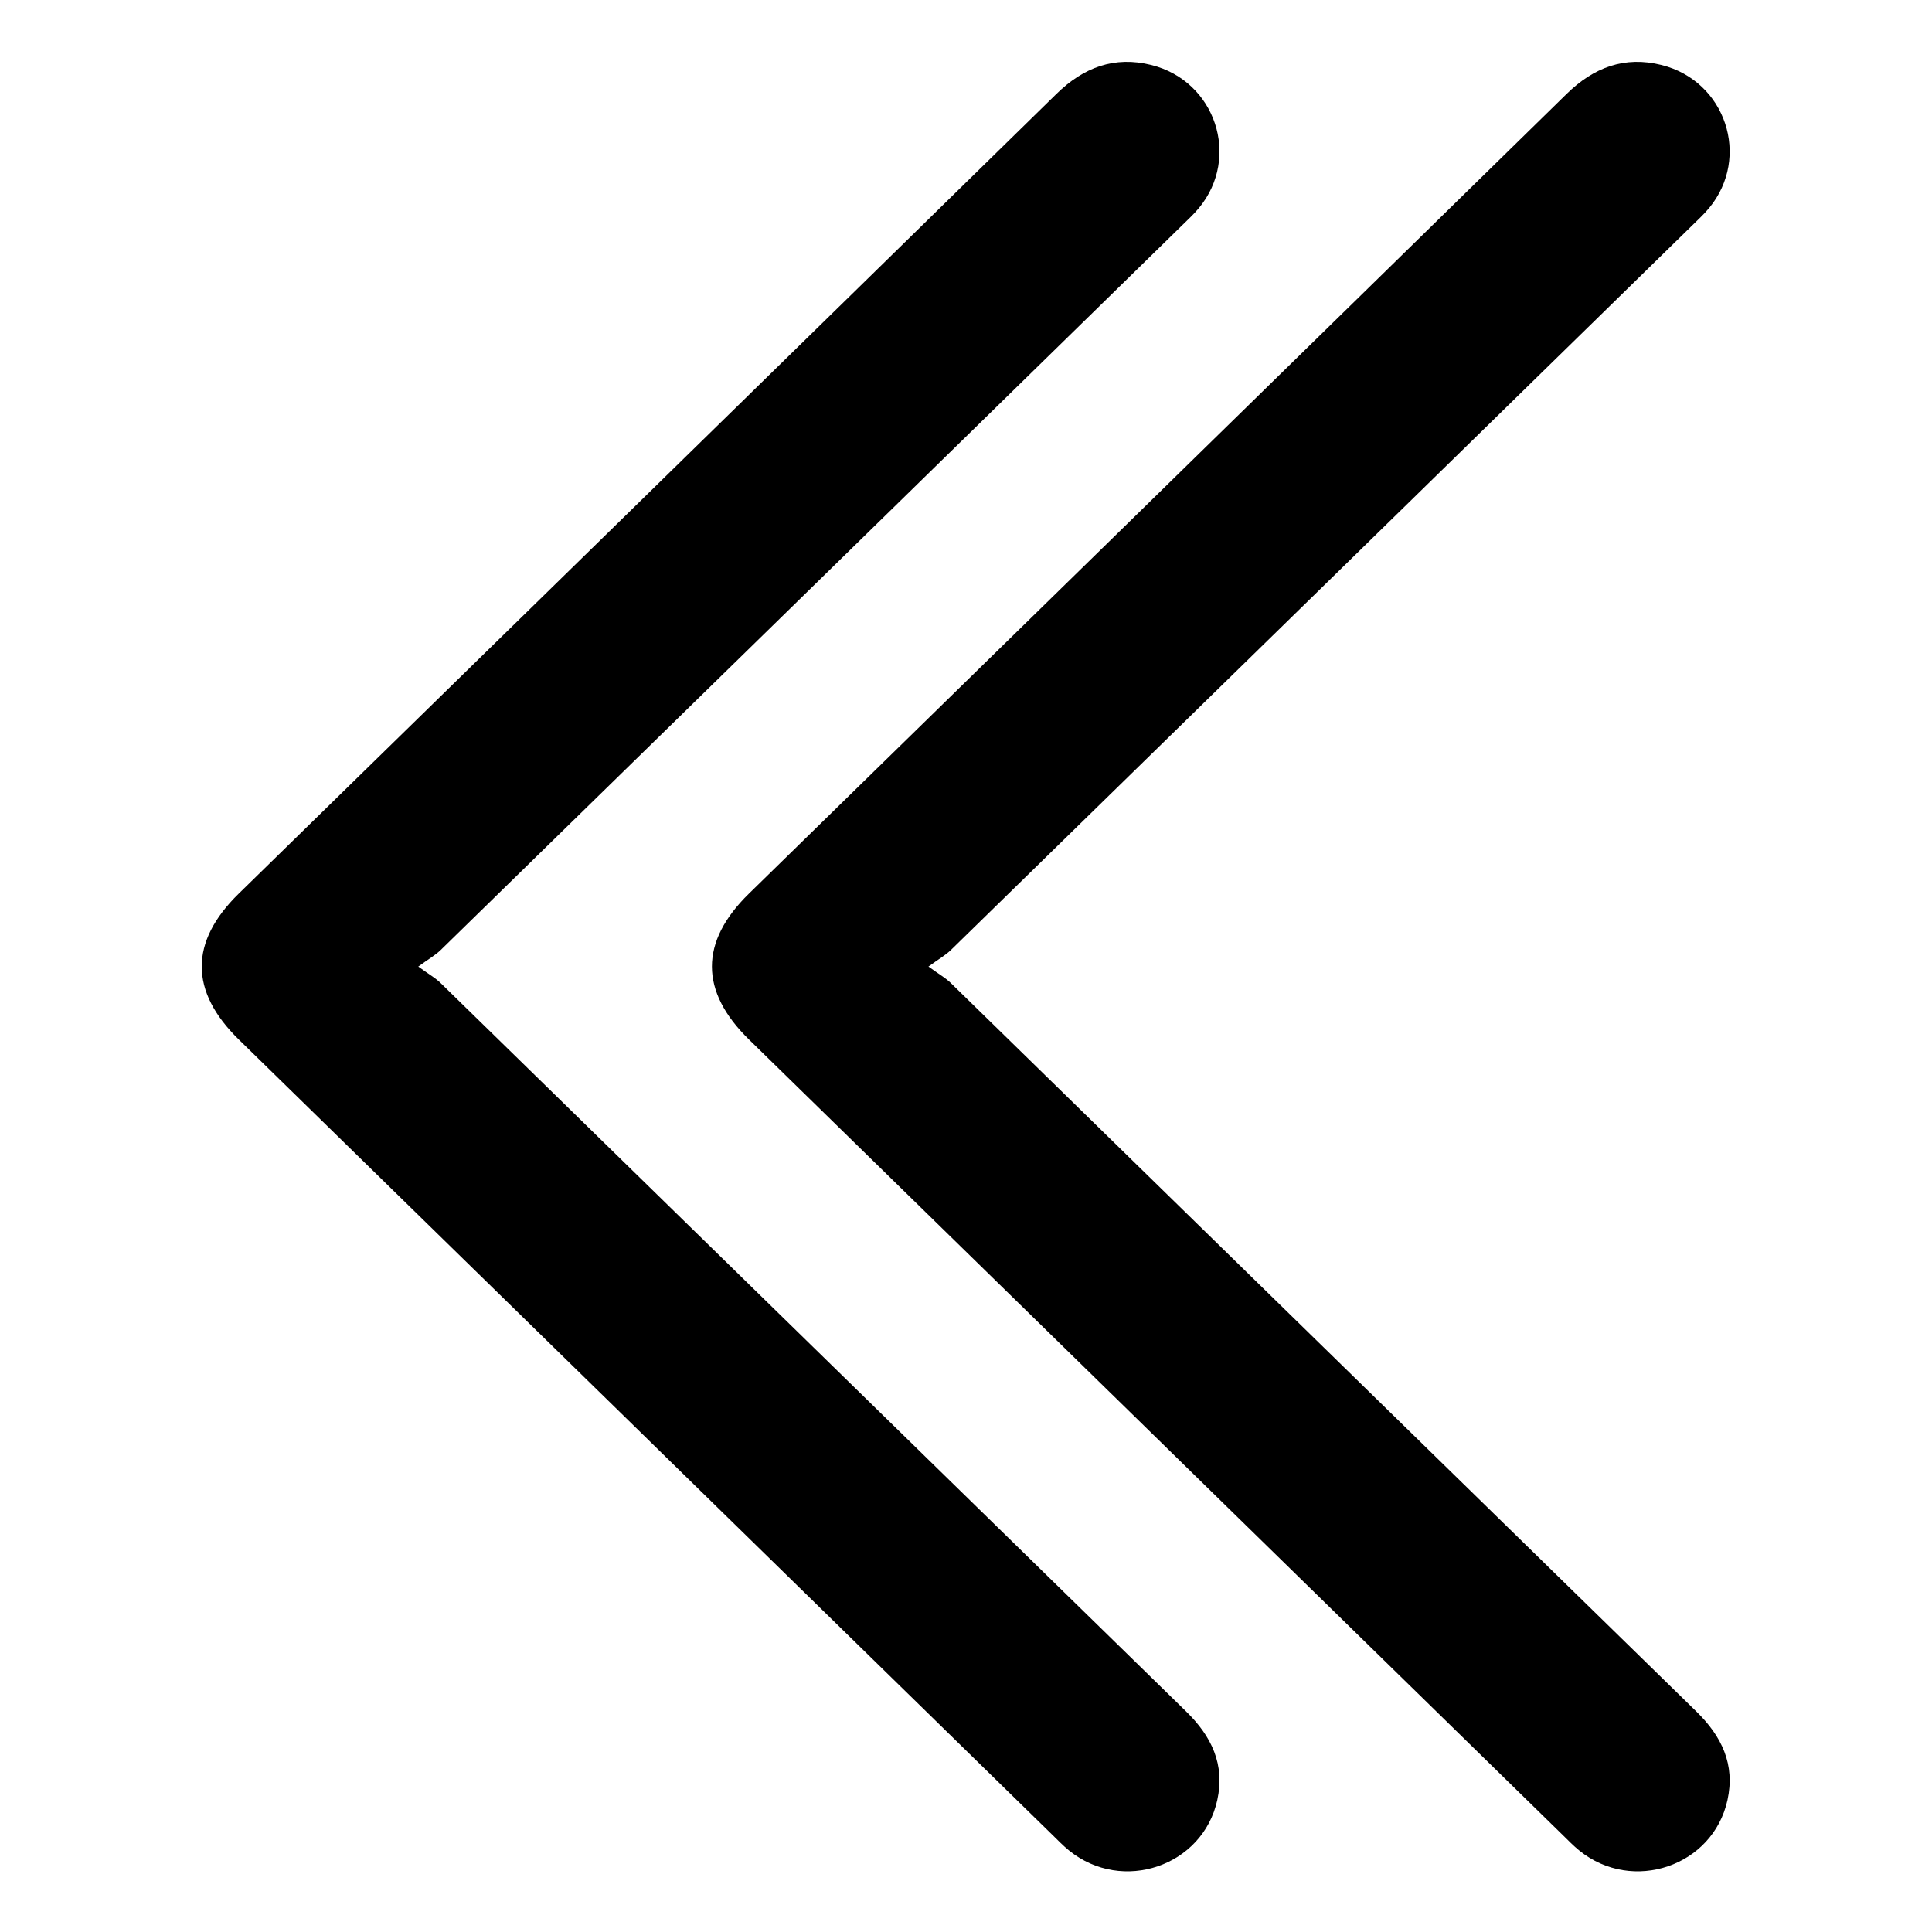
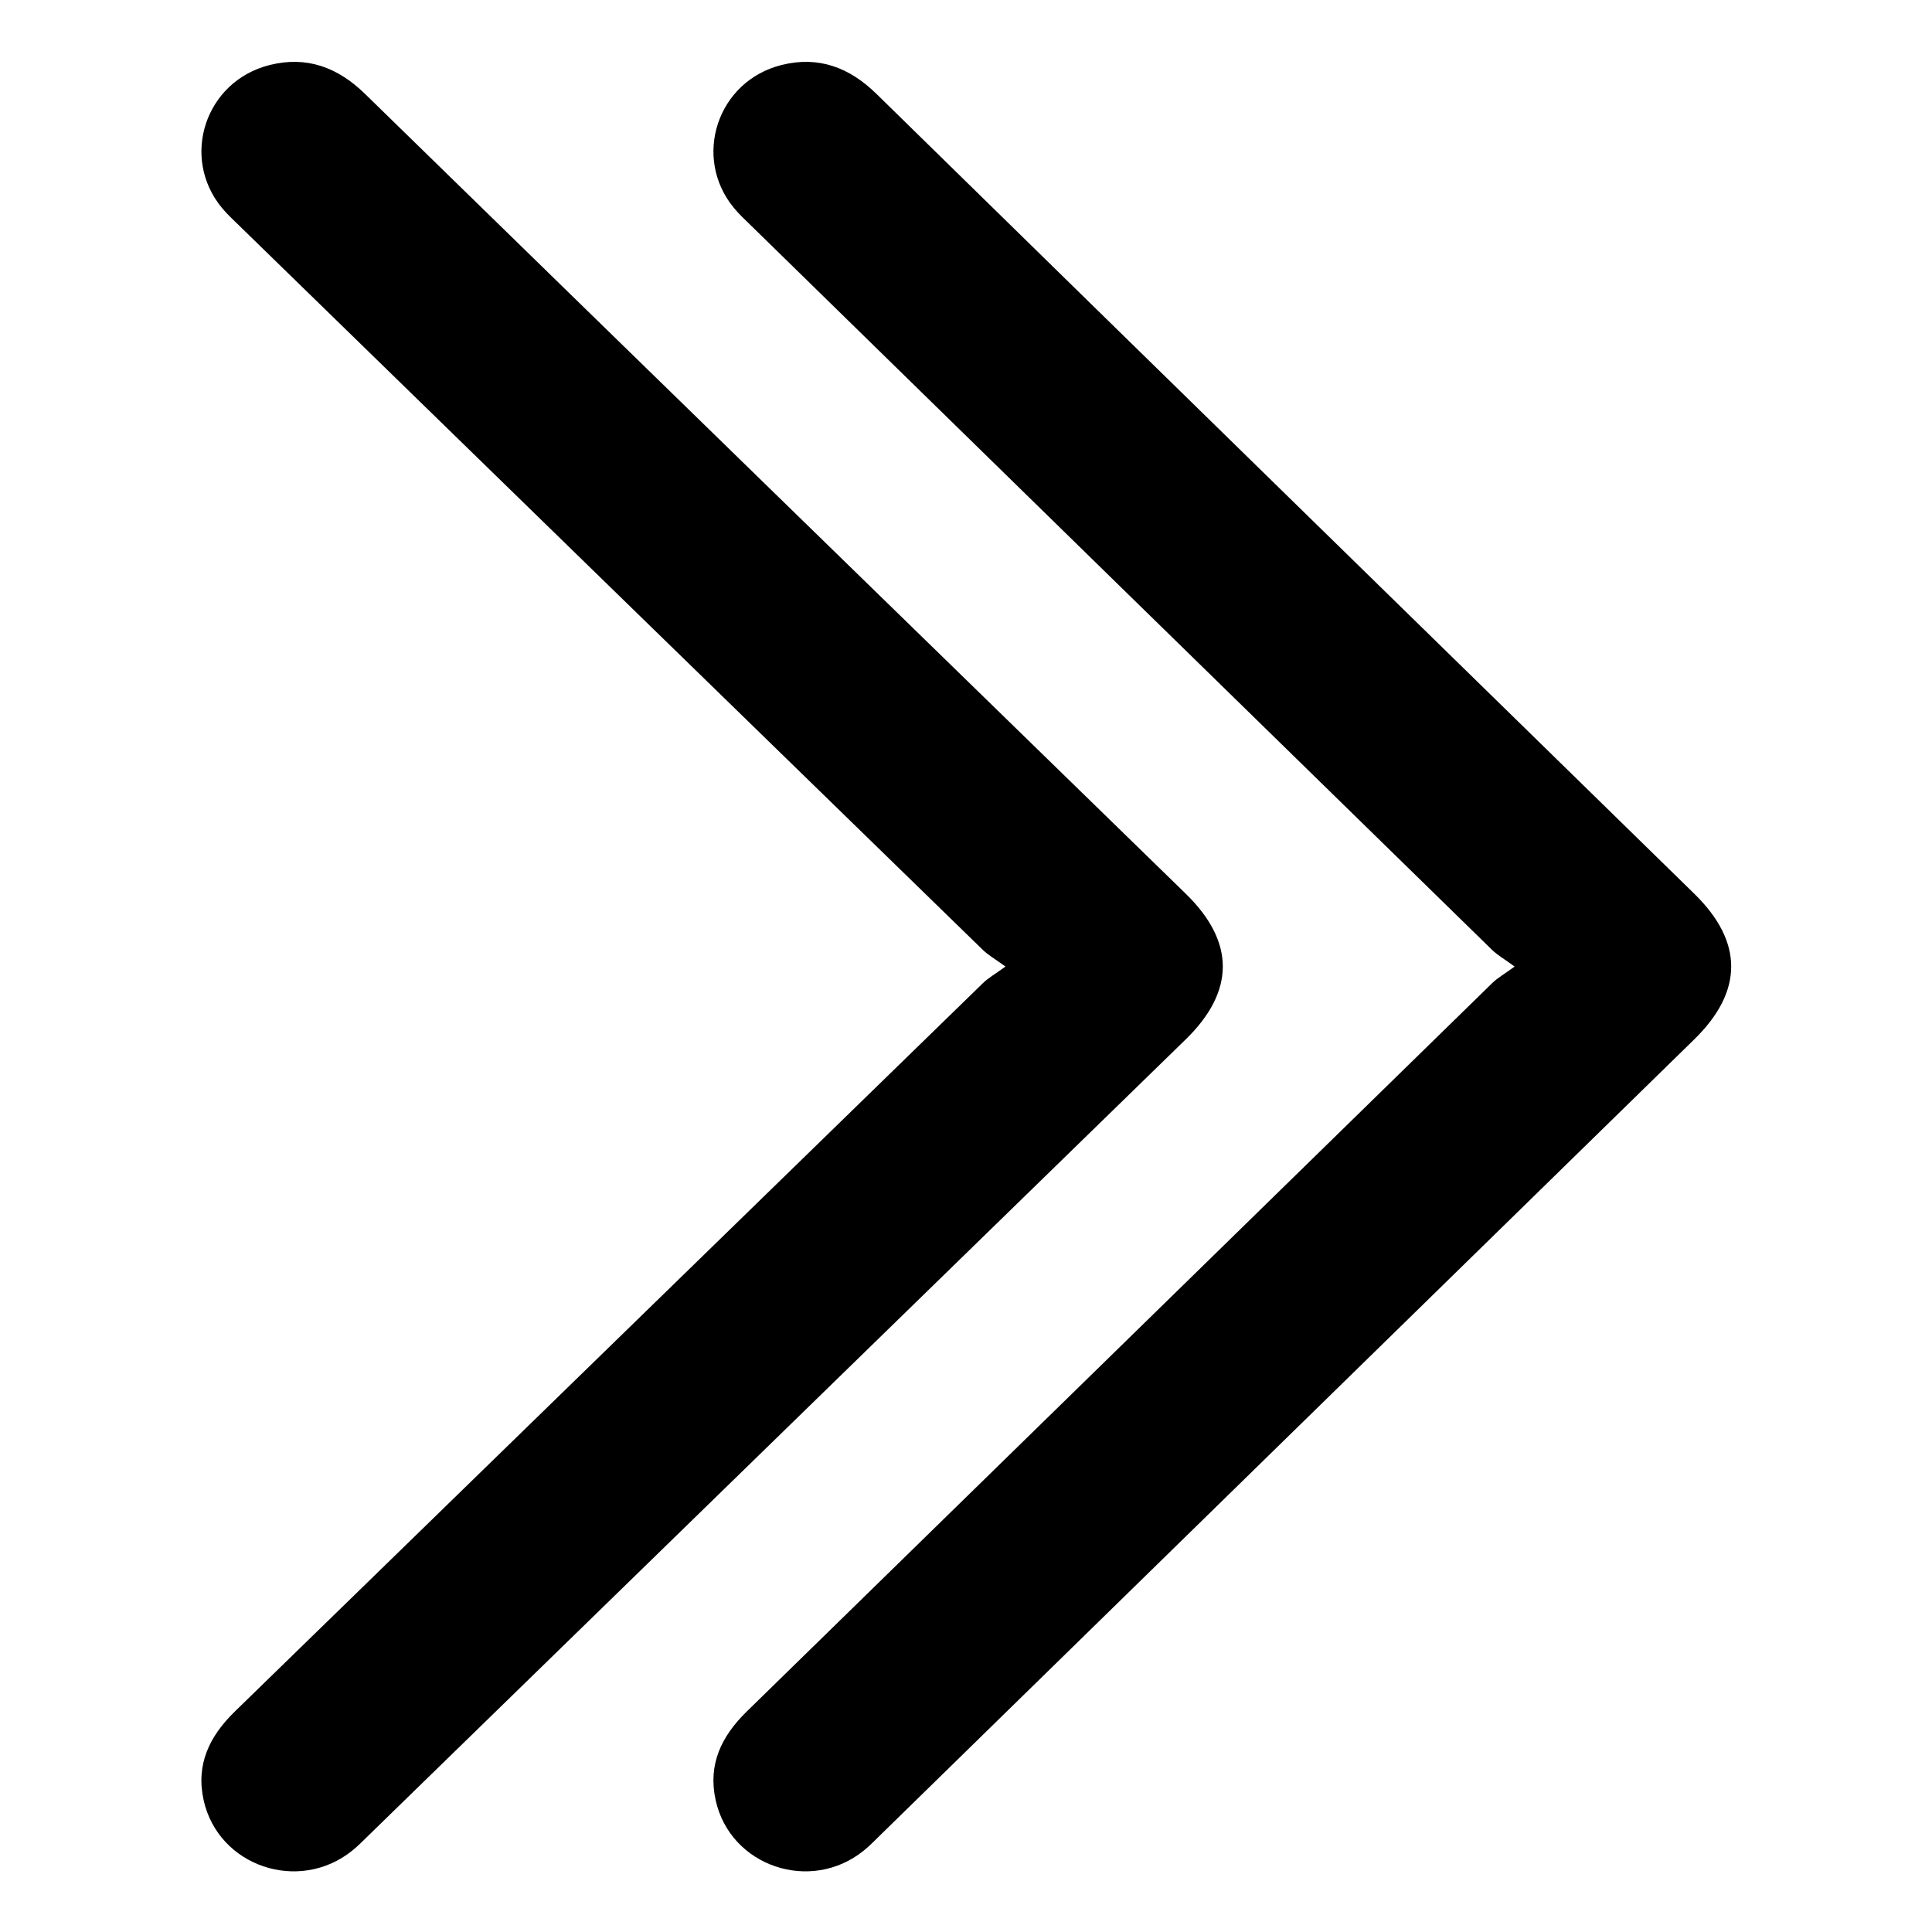
- <svg xmlns="http://www.w3.org/2000/svg" t="1554366108710" class="icon" style="" viewBox="0 0 1024 1024" version="1.1" p-id="1131" width="200" height="200">
+ <svg xmlns="http://www.w3.org/2000/svg" t="1554366437199" class="icon" style="" viewBox="0 0 1024 1024" version="1.1" p-id="1162" width="200" height="200">
  <defs>
    <style type="text/css" />
  </defs>
-   <path d="M221.691 512.296c5.473 3.991 9.072 5.997 11.89 8.763C365.286 649.701 496.893 778.442 628.622 907.064c13.536 13.212 20.718 28.12 16.551 47.063-7.711 35.037-50.293 49.553-78.519 26.71-3.105-2.506-5.891-5.398-8.747-8.19A8666814.384 8666814.384 0 0 1 126.552 550.948c-26.154-25.571-26.175-51.725-0.041-77.274C271.007 332.395 415.564 191.185 559.924 49.782 574.247 35.754 590.601 29.539 610.23 34.443c34.084 8.511 47.379 48.927 25.264 75.763-2.733 3.317-5.94 6.282-9.029 9.302-130.921 128.012-261.842 256.025-392.831 383.975-2.836 2.765-6.437 4.792-11.948 8.814h0.005z" p-id="1132" />
-   <path d="M492.102 512.296c5.473 3.991 9.072 5.997 11.89 8.763C635.696 649.701 767.305 778.442 899.034 907.064c13.536 13.212 20.717 28.12 16.551 47.063-7.711 35.037-50.293 49.553-78.519 26.71-3.106-2.506-5.891-5.398-8.748-8.19A8666814.384 8666814.384 0 0 1 396.962 550.948c-26.153-25.571-26.174-51.725-0.04-77.274C541.418 332.395 685.974 191.185 830.334 49.782c14.325-14.028 30.678-20.243 50.307-15.339 34.086 8.511 47.379 48.927 25.265 75.763-2.734 3.317-5.941 6.282-9.029 9.302C765.955 247.519 635.035 375.532 504.044 503.481c-2.835 2.765-6.437 4.792-11.947 8.814h0.004z" p-id="1133" />
+   <path d="M532.931 512.296c-5.493 3.991-9.104 5.997-11.933 8.763C388.823 649.701 256.744 778.442 124.543 907.064 110.959 920.276 103.751 935.183 107.933 954.127c7.739 35.037 50.473 49.553 78.801 26.71 3.116-2.506 5.913-5.398 8.778-8.19A8683190.325 8683190.325 0 0 0 628.411 550.948c26.248-25.571 26.268-51.725 0.041-77.274C483.439 332.395 338.364 191.185 193.487 49.782 179.112 35.754 162.7 29.539 143 34.443c-34.208 8.511-47.548 48.927-25.355 75.763 2.744 3.317 5.963 6.282 9.062 9.302 131.391 128.012 262.781 256.025 394.239 383.975 2.846 2.765 6.461 4.792 11.991 8.814h-0.005z" p-id="1163" />
+   <path d="M802.796 512.296c-5.472 3.991-9.072 5.997-11.89 8.763C659.2 649.701 527.59 778.442 395.859 907.064c-13.536 13.212-20.718 28.12-16.551 47.063 7.711 35.037 50.294 49.553 78.521 26.71 3.105-2.506 5.891-5.398 8.747-8.19A8666678.69 8666678.69 0 0 0 897.938 550.948c26.155-25.571 26.176-51.725 0.041-77.274-144.498-141.279-289.057-282.489-433.419-423.891-14.326-14.028-30.679-20.243-50.309-15.339-34.086 8.511-47.38 48.927-25.265 75.763 2.733 3.317 5.941 6.282 9.03 9.302 130.923 128.012 261.846 256.025 392.838 383.975 2.836 2.765 6.437 4.792 11.948 8.814h-0.005z" p-id="1164" />
</svg>
